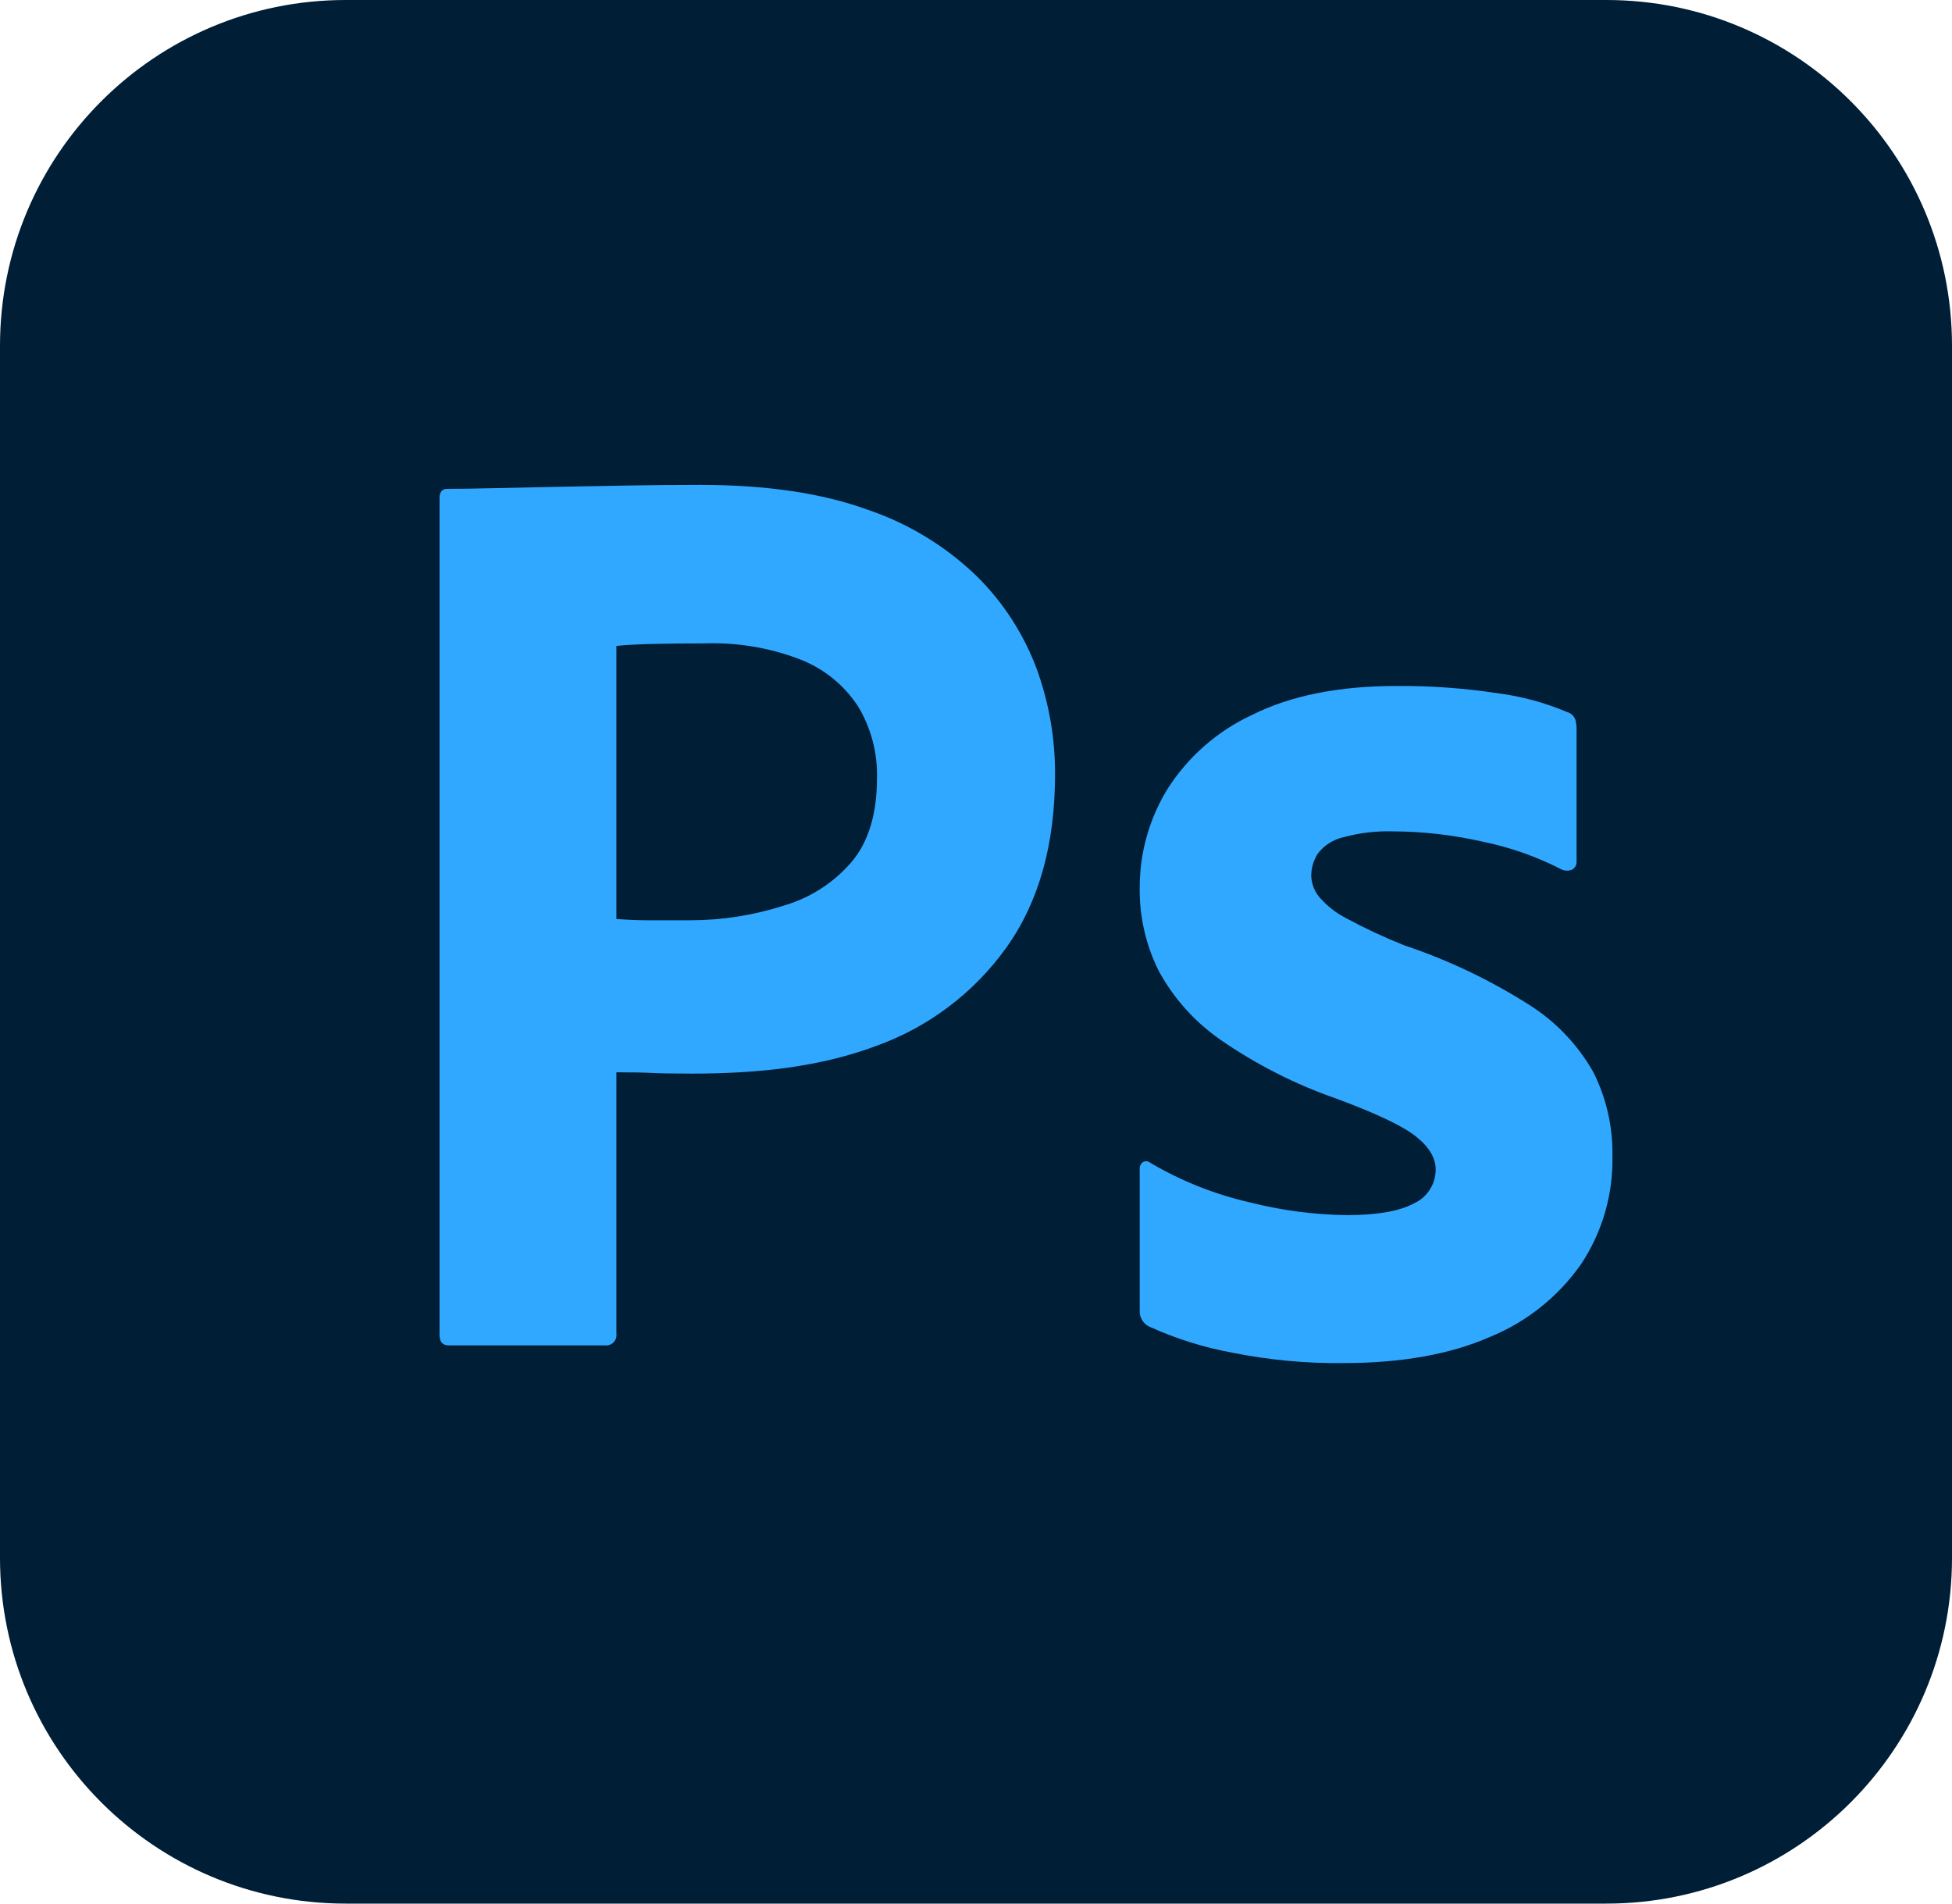
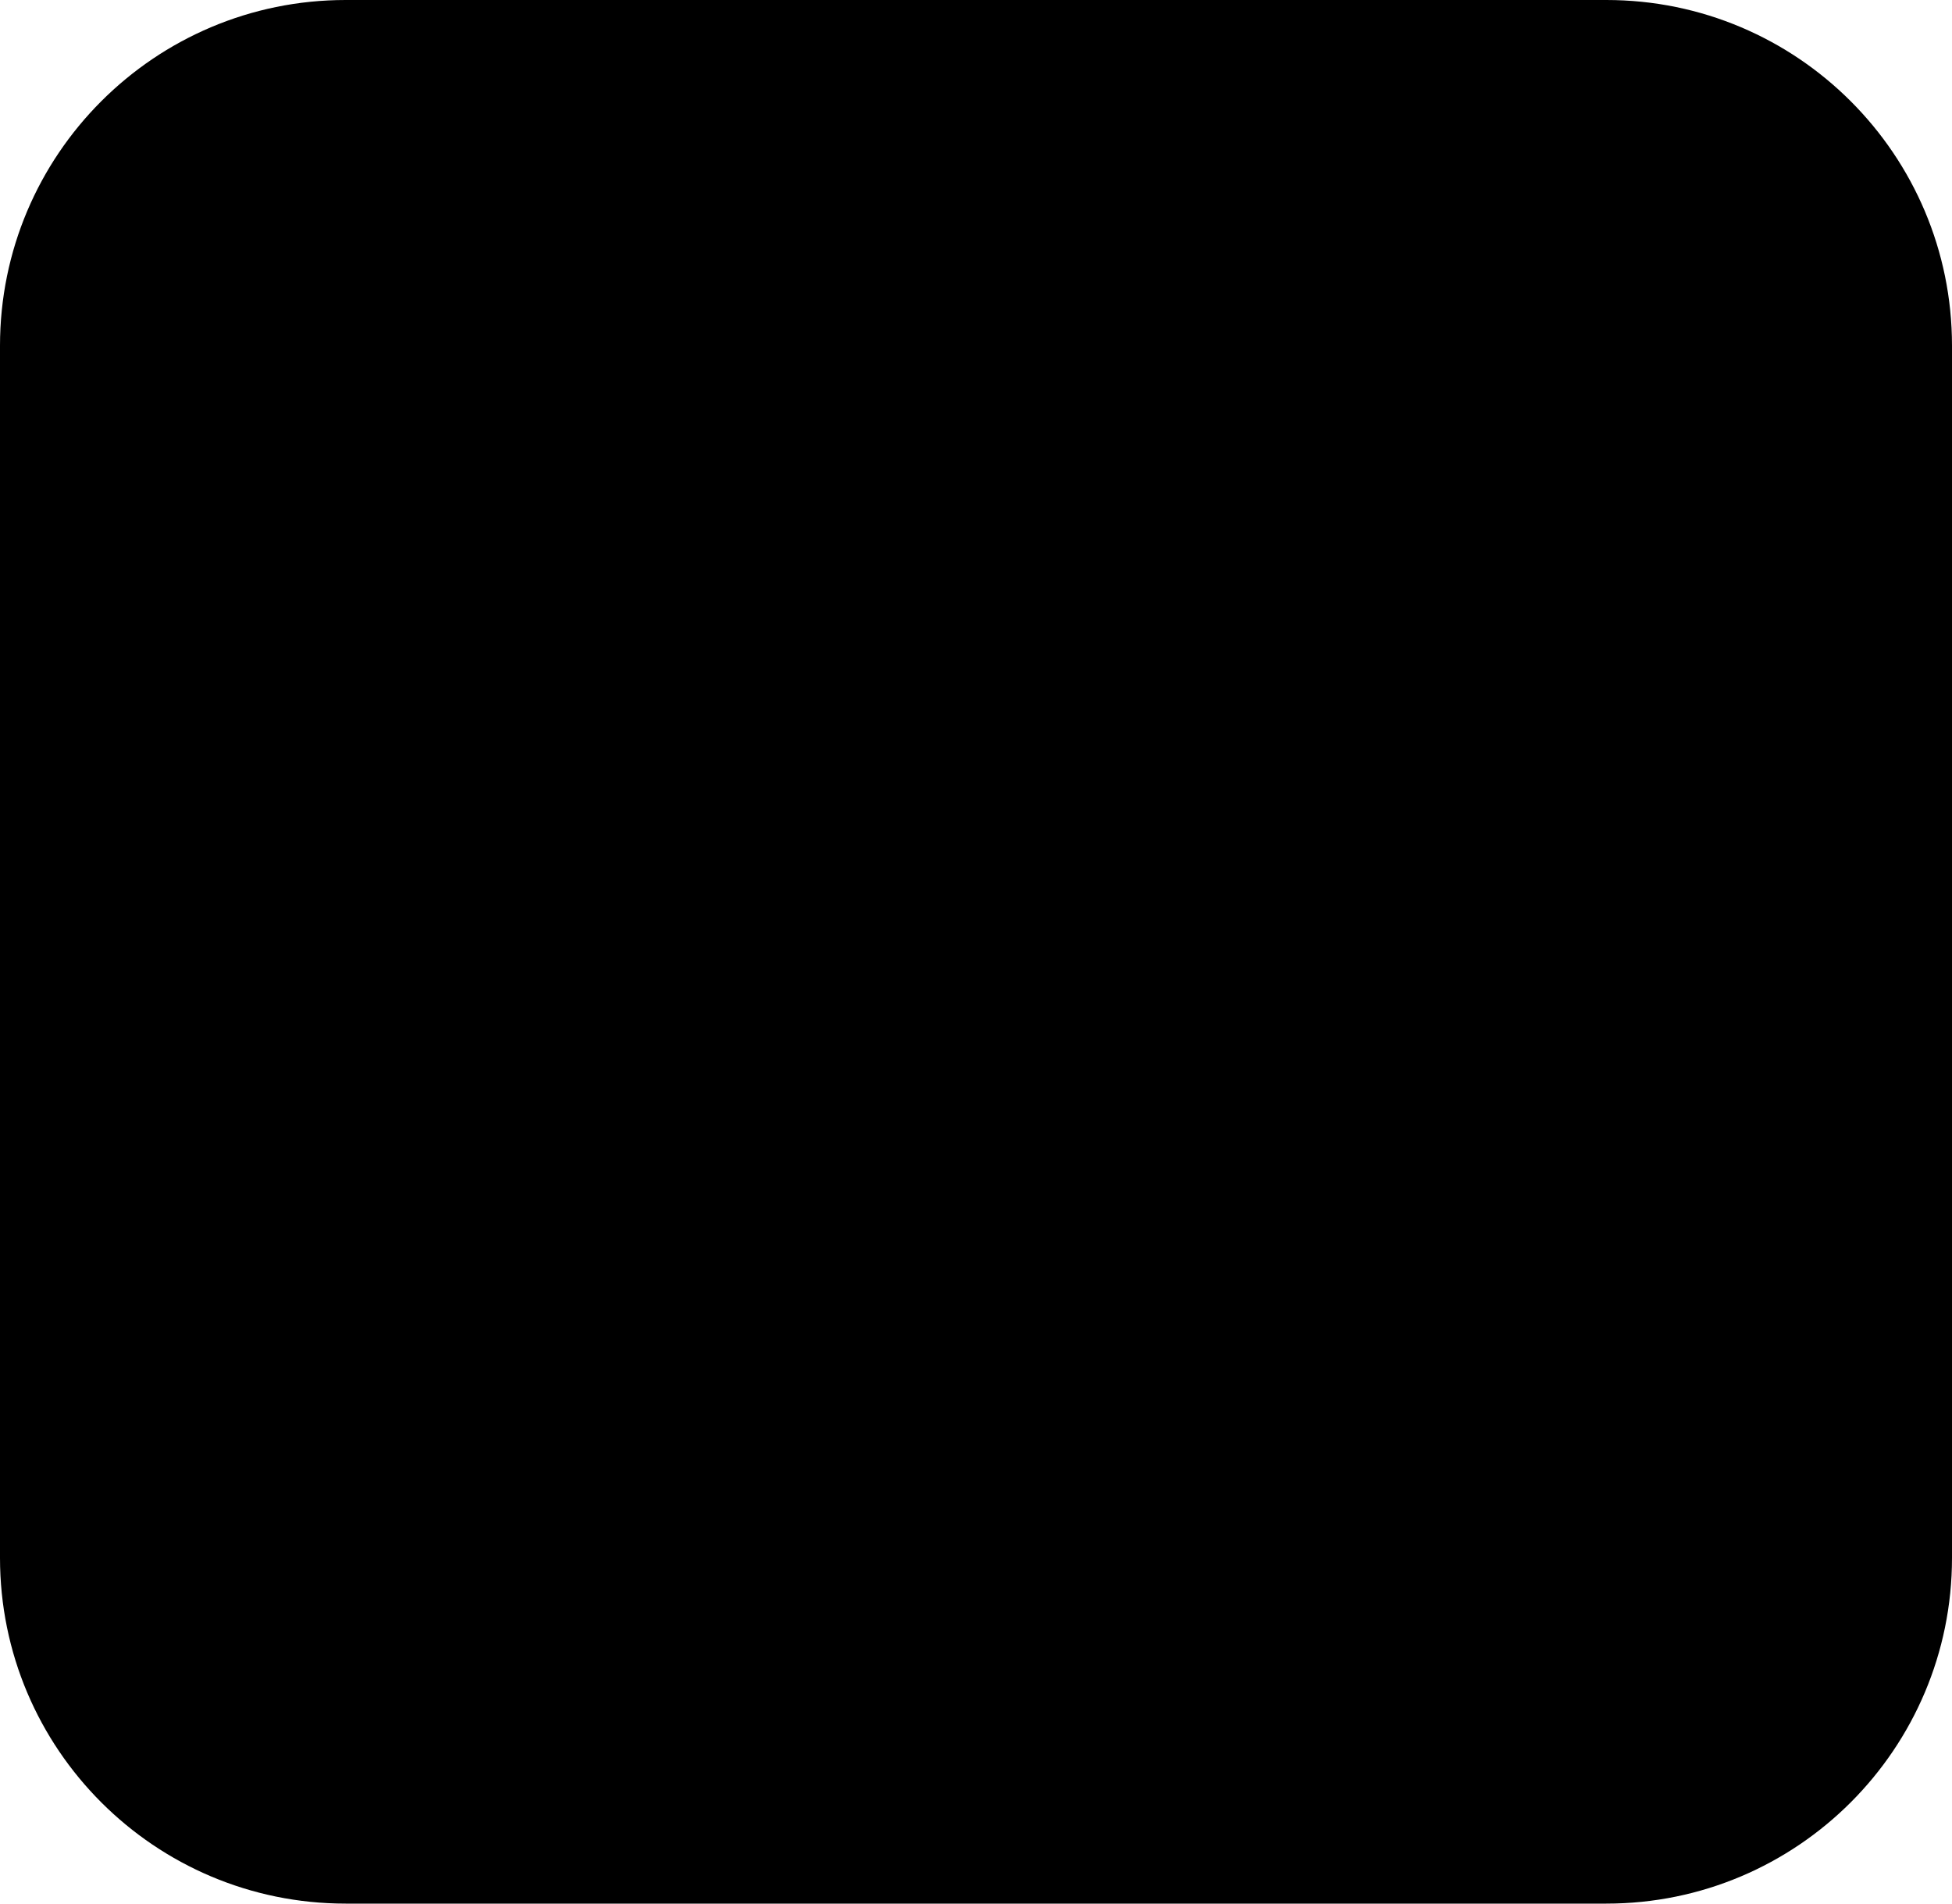
<svg xmlns="http://www.w3.org/2000/svg" viewBox="0 0 240 234">
  <defs>
    <style>.cls-1{fill:#001e36;}.cls-2{fill:#31a8ff;}</style>
  </defs>
  <g id="Layer_2" data-name="Layer 2">
    <g id="Surfaces">
      <g id="Photo_Surface" data-name="Photo Surface">
        <g id="Outline_no_shadow" data-name="Outline no shadow">
-           <rect class="cls-1" width="240" height="234" rx="42.5" />
+           <rect className="cls-1" width="240" height="234" rx="42.5" />
        </g>
      </g>
    </g>
    <g id="Outlined_Mnemonics_Logos" data-name="Outlined Mnemonics &amp; Logos">
      <g id="Ps">
-         <path class="cls-2" d="M54.042,164.095V61.216c0-.75.322-1.127.966-1.127,1.715,0,3.282-.025,5.644-.081q3.54-.079,7.647-.161,4.106-.079,8.694-.161,4.588-.079,9.096-.081,12.234,0,20.608,3.059a35.755,35.755,0,0,1,13.444,8.211,31.496,31.496,0,0,1,7.325,11.351,37.649,37.649,0,0,1,2.254,12.96q0,12.883-5.957,21.252a33.658,33.658,0,0,1-16.1,12.156c-6.762,2.523-14.276,3.379-22.54,3.379q-3.543,0-4.991-.081-1.449-.079-4.347-.081v32.122a1.281,1.281,0,0,1-1.449,1.449H55.169C54.417,165.383,54.042,164.956,54.042,164.095Zm21.744-84.686v33.555q2.09.162,3.864.161h5.313a37.759,37.759,0,0,0,11.512-1.838,17.358,17.358,0,0,0,8.211-5.313q3.139-3.702,3.14-10.304a16.283,16.283,0,0,0-2.335-8.855,15.014,15.014,0,0,0-7.003-5.715A29.84,29.84,0,0,0,86.734,79.087q-3.864,0-6.842.08Q76.911,79.251,75.786,79.409Z" />
-         <path class="cls-2" d="M191.971,106.863a37.643,37.643,0,0,0-9.58-3.381,50.875,50.875,0,0,0-11.189-1.288,20.822,20.822,0,0,0-6.038.725,5.425,5.425,0,0,0-3.14,2.012,5.07,5.07,0,0,0-.805,2.737,4.275,4.275,0,0,0,.966,2.576,10.958,10.958,0,0,0,3.381,2.656,67.449,67.449,0,0,0,7.084,3.301,70.201,70.201,0,0,1,15.375,7.325,23.382,23.382,0,0,1,7.889,8.291A22.107,22.107,0,0,1,198.25,142.122a23.143,23.143,0,0,1-3.864,13.282,25.416,25.416,0,0,1-11.19,8.935q-7.328,3.219-18.112,3.22a65.504,65.504,0,0,1-13.604-1.288,43.408,43.408,0,0,1-10.224-3.22,2.085,2.085,0,0,1-1.127-1.932V143.732a.946.946,0,0,1,.403-.885.781.781,0,0,1,.885.081,43.011,43.011,0,0,0,12.397,4.91,51.122,51.122,0,0,0,11.753,1.53q5.634,0,8.291-1.449a4.551,4.551,0,0,0,2.657-4.186q0-2.09-2.415-4.025-2.415-1.932-9.821-4.669a59.184,59.184,0,0,1-14.249-7.245,24.572,24.572,0,0,1-7.567-8.453,22.202,22.202,0,0,1-2.334-10.223,23.08,23.08,0,0,1,3.381-12.075,24.57,24.57,0,0,1,10.465-9.177q7.083-3.539,17.71-3.542a78.401,78.401,0,0,1,12.397.885,32.497,32.497,0,0,1,8.631,2.334,1.468,1.468,0,0,1,.966.885,4.449,4.449,0,0,1,.161,1.208v16.261a1.082,1.082,0,0,1-.483.966A1.556,1.556,0,0,1,191.971,106.863Z" />
+         <path className="cls-2" d="M54.042,164.095V61.216c0-.75.322-1.127.966-1.127,1.715,0,3.282-.025,5.644-.081q3.54-.079,7.647-.161,4.106-.079,8.694-.161,4.588-.079,9.096-.081,12.234,0,20.608,3.059a35.755,35.755,0,0,1,13.444,8.211,31.496,31.496,0,0,1,7.325,11.351,37.649,37.649,0,0,1,2.254,12.96q0,12.883-5.957,21.252a33.658,33.658,0,0,1-16.1,12.156c-6.762,2.523-14.276,3.379-22.54,3.379q-3.543,0-4.991-.081-1.449-.079-4.347-.081v32.122a1.281,1.281,0,0,1-1.449,1.449H55.169C54.417,165.383,54.042,164.956,54.042,164.095Zm21.744-84.686v33.555q2.09.162,3.864.161h5.313a37.759,37.759,0,0,0,11.512-1.838,17.358,17.358,0,0,0,8.211-5.313q3.139-3.702,3.14-10.304a16.283,16.283,0,0,0-2.335-8.855,15.014,15.014,0,0,0-7.003-5.715A29.84,29.84,0,0,0,86.734,79.087q-3.864,0-6.842.08Q76.911,79.251,75.786,79.409Z" />
+         <path className="cls-2" d="M191.971,106.863a37.643,37.643,0,0,0-9.58-3.381,50.875,50.875,0,0,0-11.189-1.288,20.822,20.822,0,0,0-6.038.725,5.425,5.425,0,0,0-3.14,2.012,5.07,5.07,0,0,0-.805,2.737,4.275,4.275,0,0,0,.966,2.576,10.958,10.958,0,0,0,3.381,2.656,67.449,67.449,0,0,0,7.084,3.301,70.201,70.201,0,0,1,15.375,7.325,23.382,23.382,0,0,1,7.889,8.291A22.107,22.107,0,0,1,198.25,142.122a23.143,23.143,0,0,1-3.864,13.282,25.416,25.416,0,0,1-11.19,8.935q-7.328,3.219-18.112,3.22a65.504,65.504,0,0,1-13.604-1.288,43.408,43.408,0,0,1-10.224-3.22,2.085,2.085,0,0,1-1.127-1.932V143.732a.946.946,0,0,1,.403-.885.781.781,0,0,1,.885.081,43.011,43.011,0,0,0,12.397,4.91,51.122,51.122,0,0,0,11.753,1.53q5.634,0,8.291-1.449a4.551,4.551,0,0,0,2.657-4.186q0-2.09-2.415-4.025-2.415-1.932-9.821-4.669a59.184,59.184,0,0,1-14.249-7.245,24.572,24.572,0,0,1-7.567-8.453,22.202,22.202,0,0,1-2.334-10.223,23.08,23.08,0,0,1,3.381-12.075,24.57,24.57,0,0,1,10.465-9.177q7.083-3.539,17.71-3.542a78.401,78.401,0,0,1,12.397.885,32.497,32.497,0,0,1,8.631,2.334,1.468,1.468,0,0,1,.966.885,4.449,4.449,0,0,1,.161,1.208v16.261a1.082,1.082,0,0,1-.483.966A1.556,1.556,0,0,1,191.971,106.863Z" />
      </g>
    </g>
  </g>
</svg>
